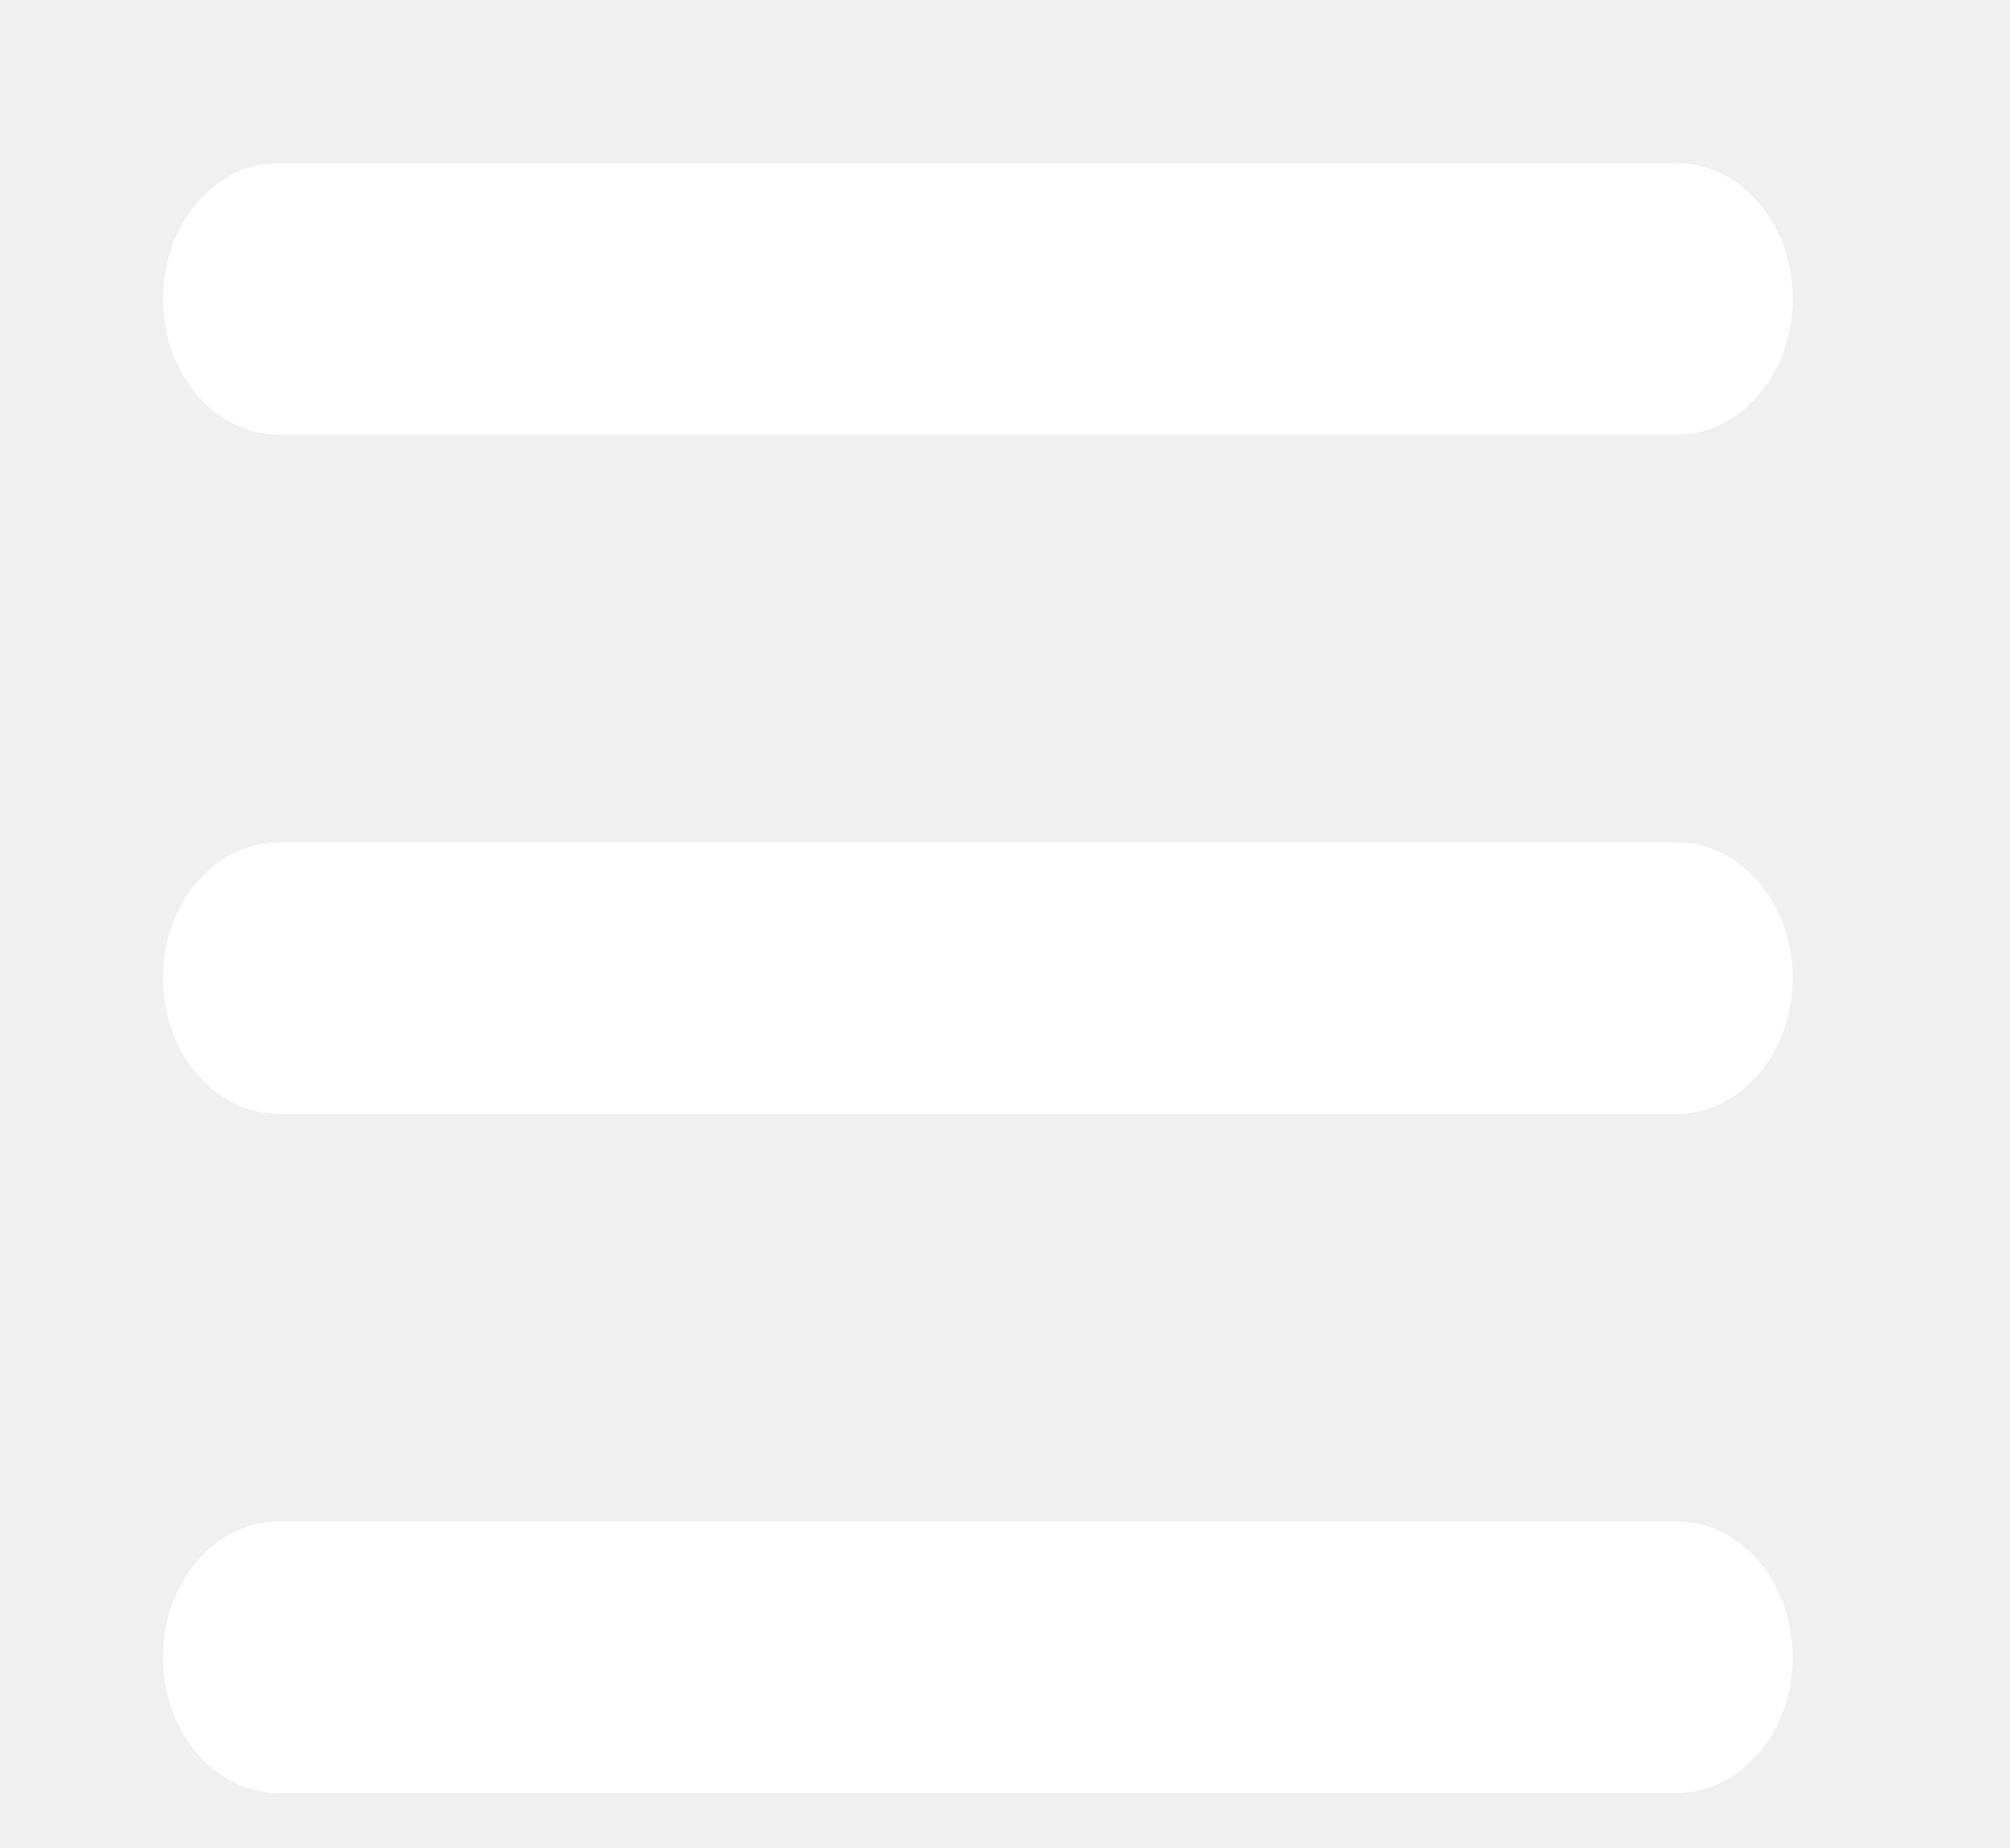
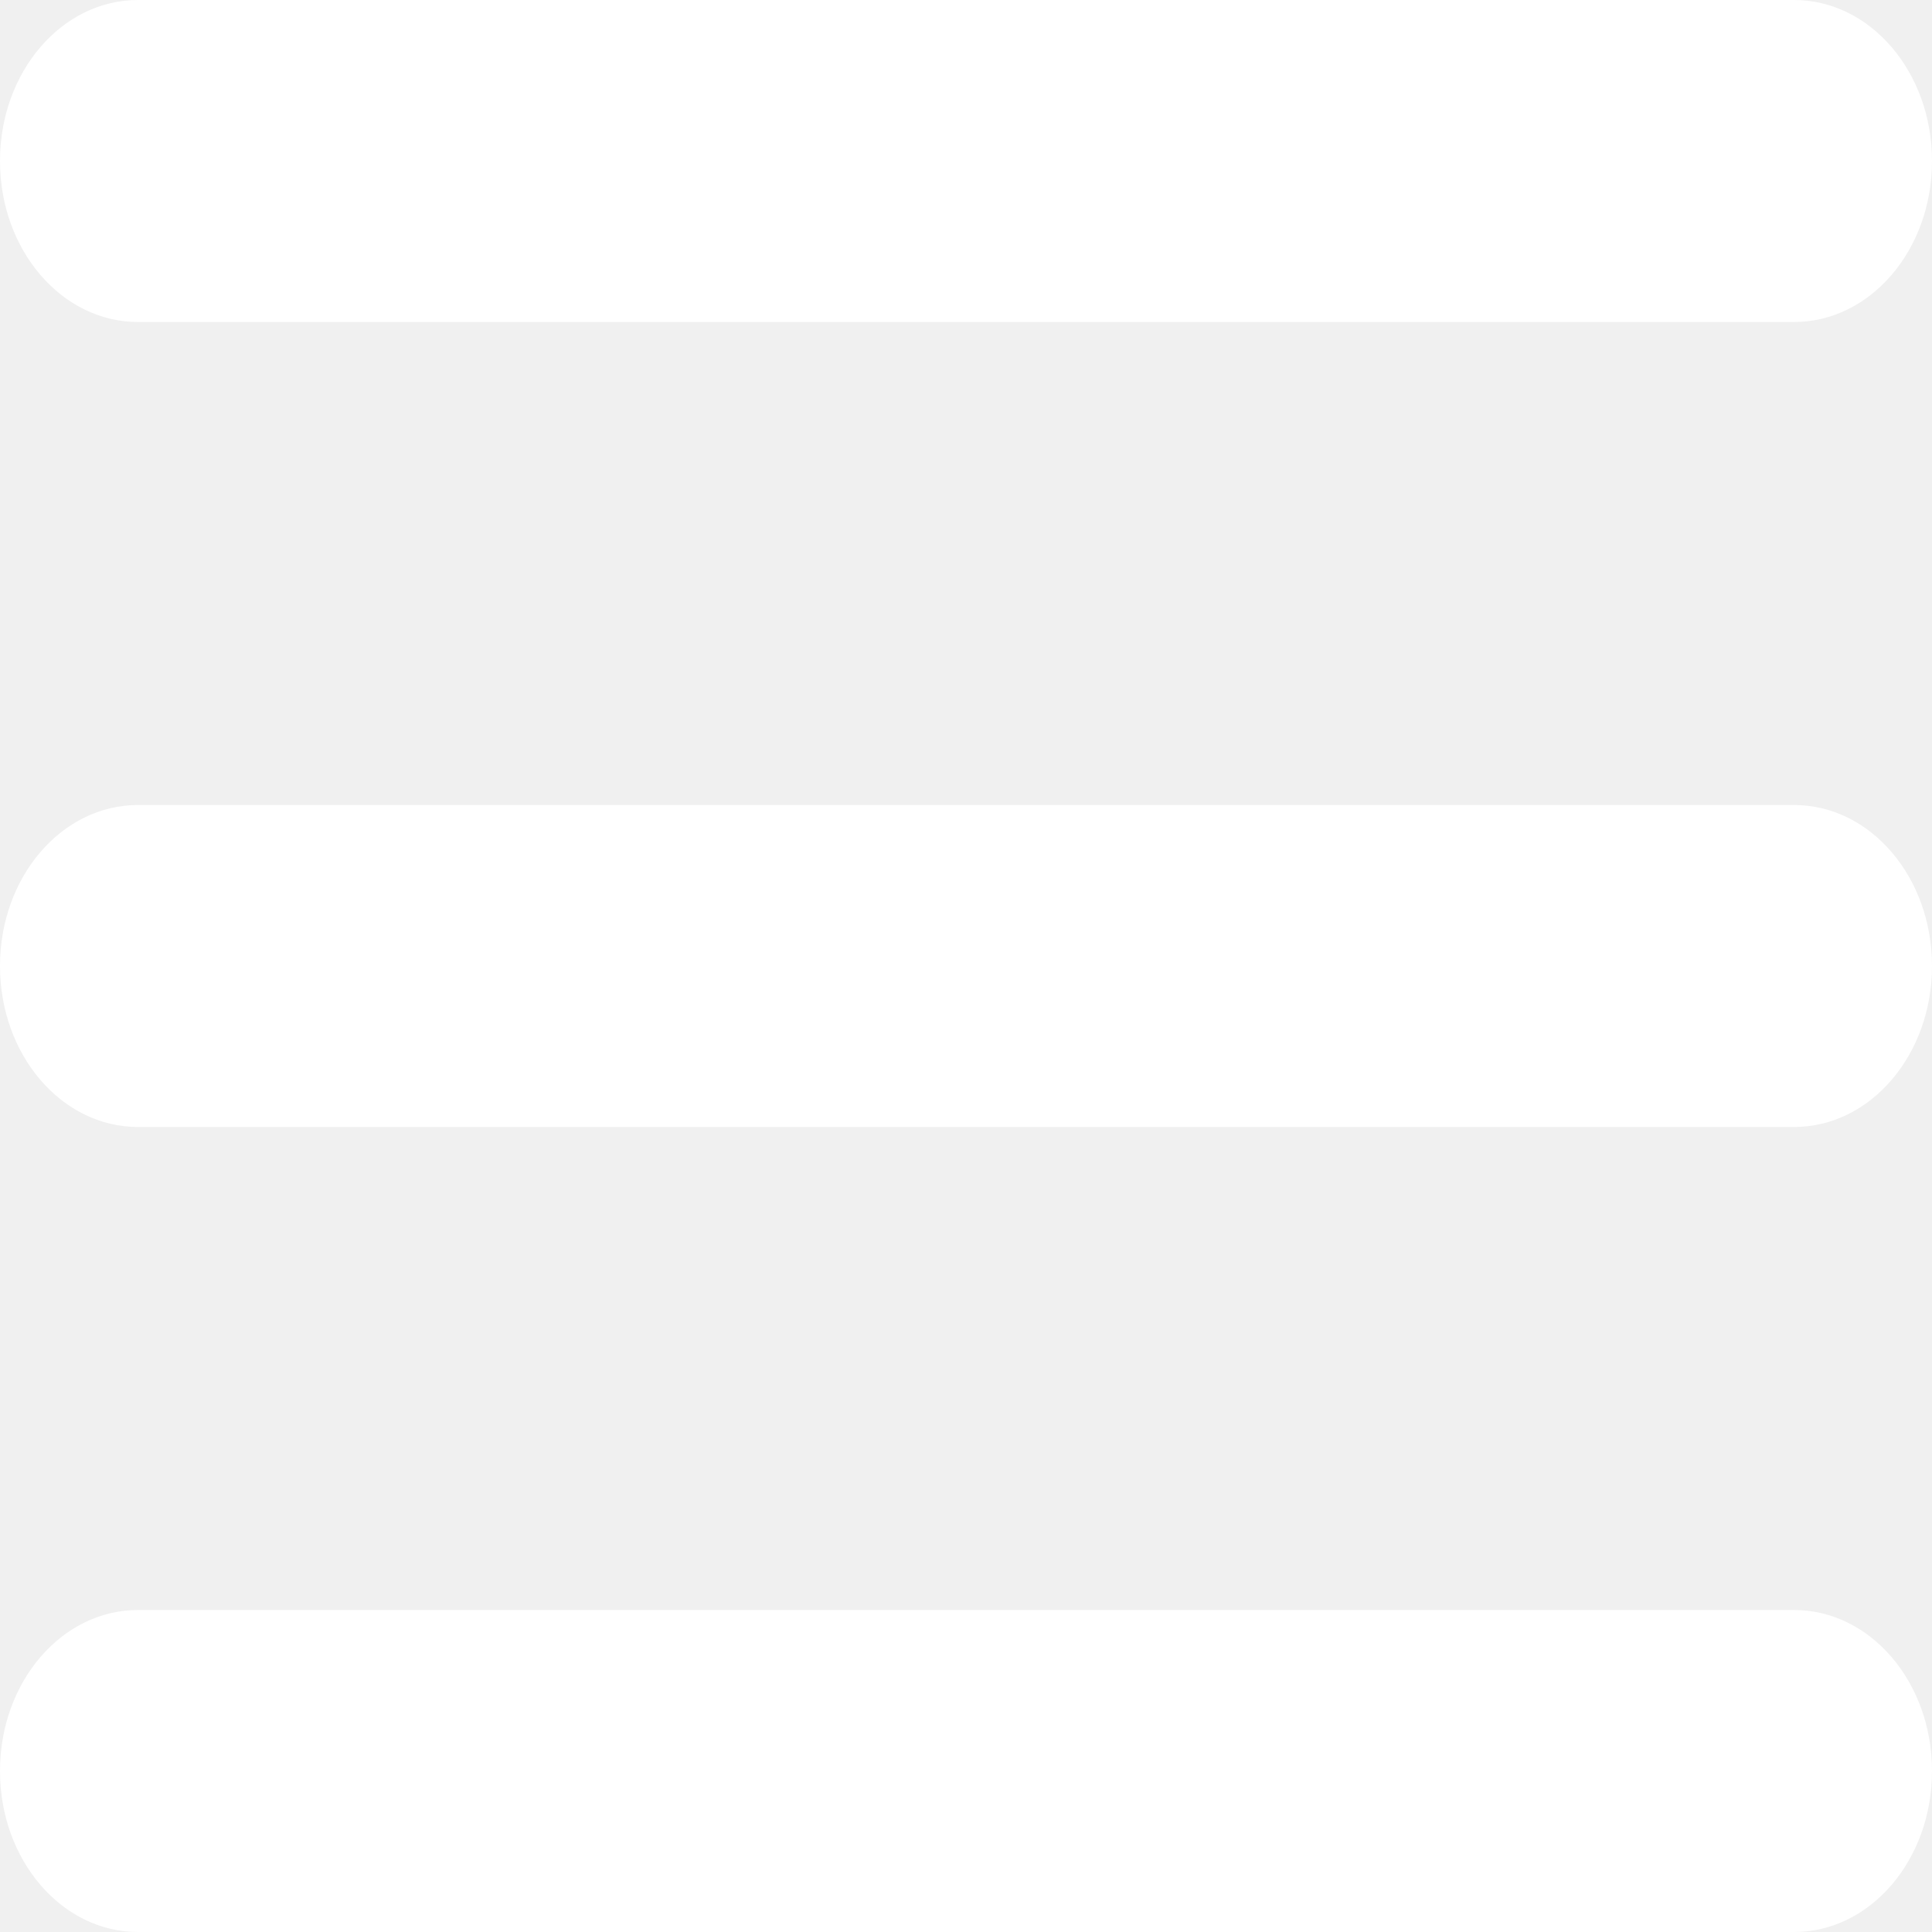
- <svg xmlns="http://www.w3.org/2000/svg" width="37" height="34" viewBox="0 0 37 34" fill="none">
-   <path d="M3 5.5C3 4.117 3.958 3 5.143 3H30.857C32.042 3 33 4.117 33 5.5C33 6.883 32.042 8 30.857 8H5.143C3.958 8 3 6.883 3 5.5ZM3 18C3 16.617 3.958 15.5 5.143 15.5H30.857C32.042 15.5 33 16.617 33 18C33 19.383 32.042 20.5 30.857 20.5H5.143C3.958 20.5 3 19.383 3 18ZM33 30.5C33 31.883 32.042 33 30.857 33H5.143C3.958 33 3 31.883 3 30.5C3 29.117 3.958 28 5.143 28H30.857C32.042 28 33 29.117 33 30.5Z" fill="white" />
+ <svg xmlns="http://www.w3.org/2000/svg" width="30" height="30" viewBox="0 0 30 30" fill="none">
+   <path d="M0 2.5C0 1.117 0.958 0 2.143 0H27.857C29.042 0 30 1.117 30 2.5C30 3.883 29.042 5 27.857 5H2.143C0.958 5 0 3.883 0 2.5ZM0 15C0 13.617 0.958 12.5 2.143 12.5H27.857C29.042 12.5 30 13.617 30 15C30 16.383 29.042 17.5 27.857 17.5H2.143C0.958 17.5 0 16.383 0 15ZM30 27.5C30 28.883 29.042 30 27.857 30H2.143C0.958 30 0 28.883 0 27.5C0 26.117 0.958 25 2.143 25H27.857C29.042 25 30 26.117 30 27.5Z" fill="white" />
</svg>
